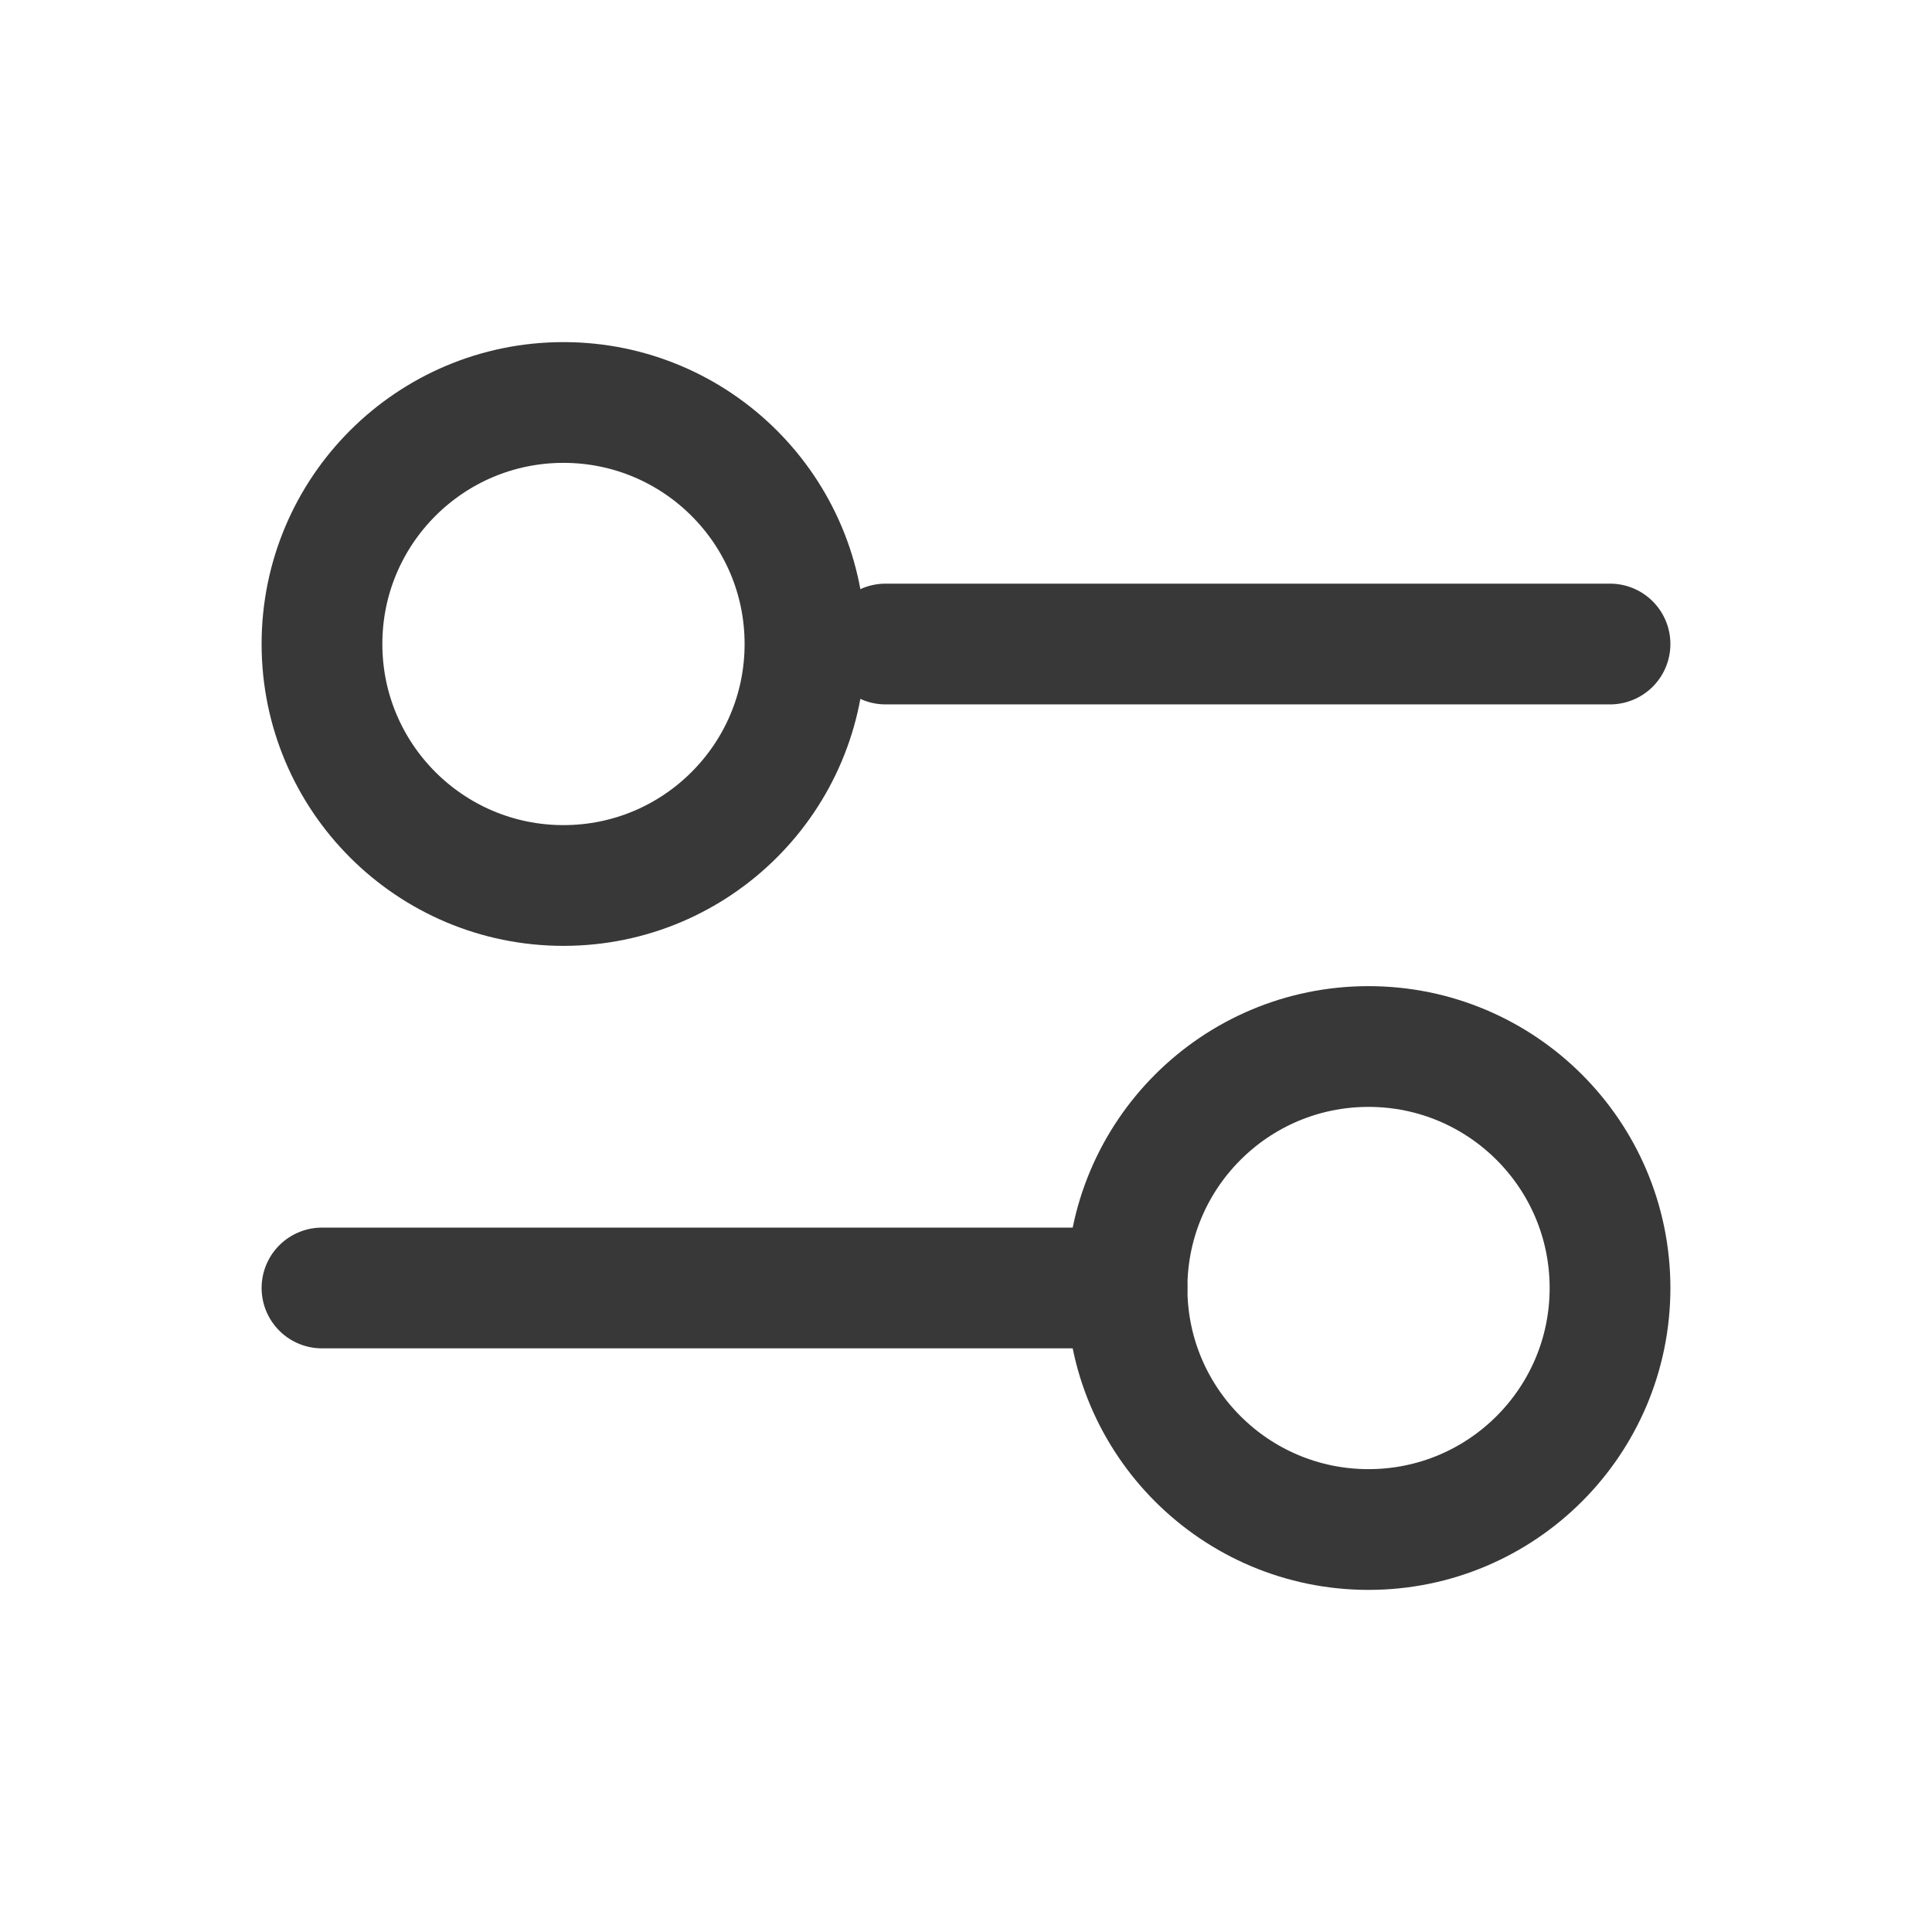
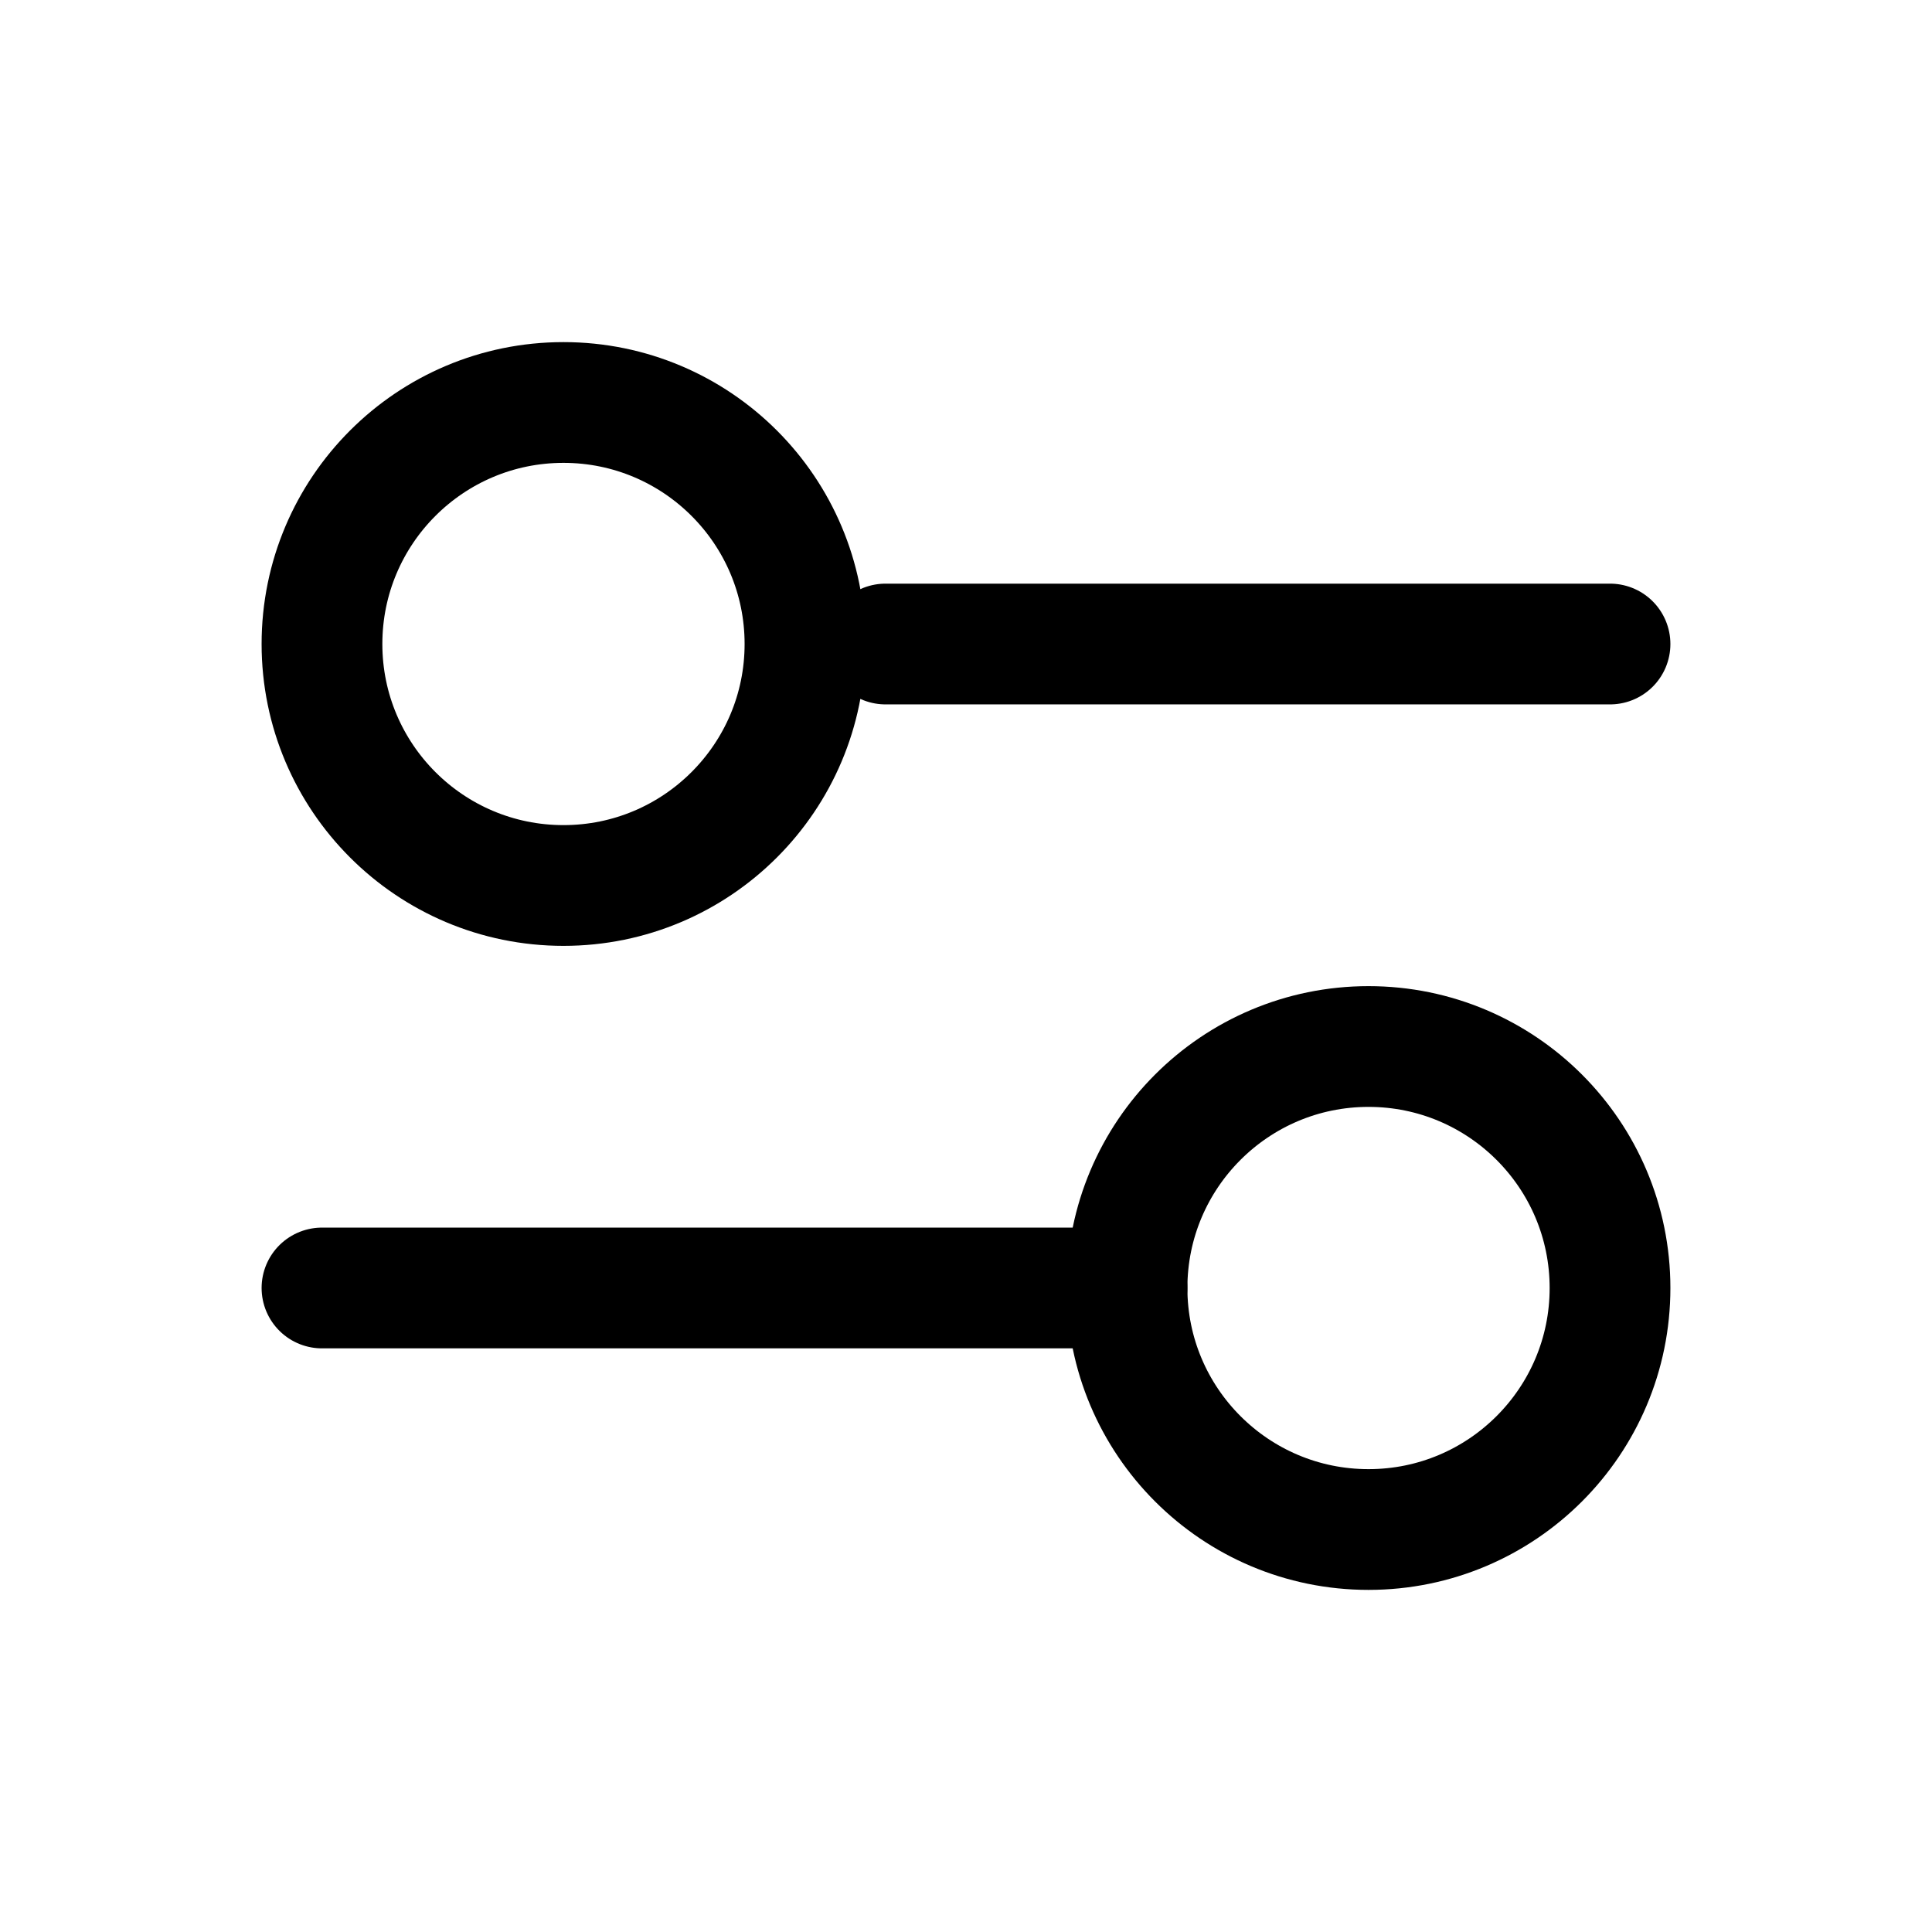
<svg xmlns="http://www.w3.org/2000/svg" width="32" height="32" viewBox="0 0 32 32" fill="none">
-   <path d="M14.667 10.667L26.667 10.667" stroke="#383838" stroke-width="2" stroke-linecap="round" />
-   <path d="M5.333 21.333L18.667 21.333" stroke="#383838" stroke-width="2" stroke-linecap="round" />
-   <ellipse cx="9.333" cy="10.667" rx="4" ry="4" transform="rotate(90 9.33325 10.6667)" stroke="#383838" stroke-width="2" stroke-linecap="round" />
-   <ellipse cx="22.667" cy="21.333" rx="4" ry="4" transform="rotate(90 22.6667 21.3333)" stroke="#383838" stroke-width="2" stroke-linecap="round" />
+   <path d="M14.667 10.667L26.667 10.667" stroke="currentColor" stroke-width="2" stroke-linecap="round" />
+   <path d="M5.333 21.333L18.667 21.333" stroke="currentColor" stroke-width="2" stroke-linecap="round" />
+   <ellipse cx="9.333" cy="10.667" rx="4" ry="4" transform="rotate(90 9.33325 10.6667)" stroke="currentColor" stroke-width="2" stroke-linecap="round" />
+   <ellipse cx="22.667" cy="21.333" rx="4" ry="4" transform="rotate(90 22.6667 21.3333)" stroke="currentColor" stroke-width="2" stroke-linecap="round" />
</svg>
